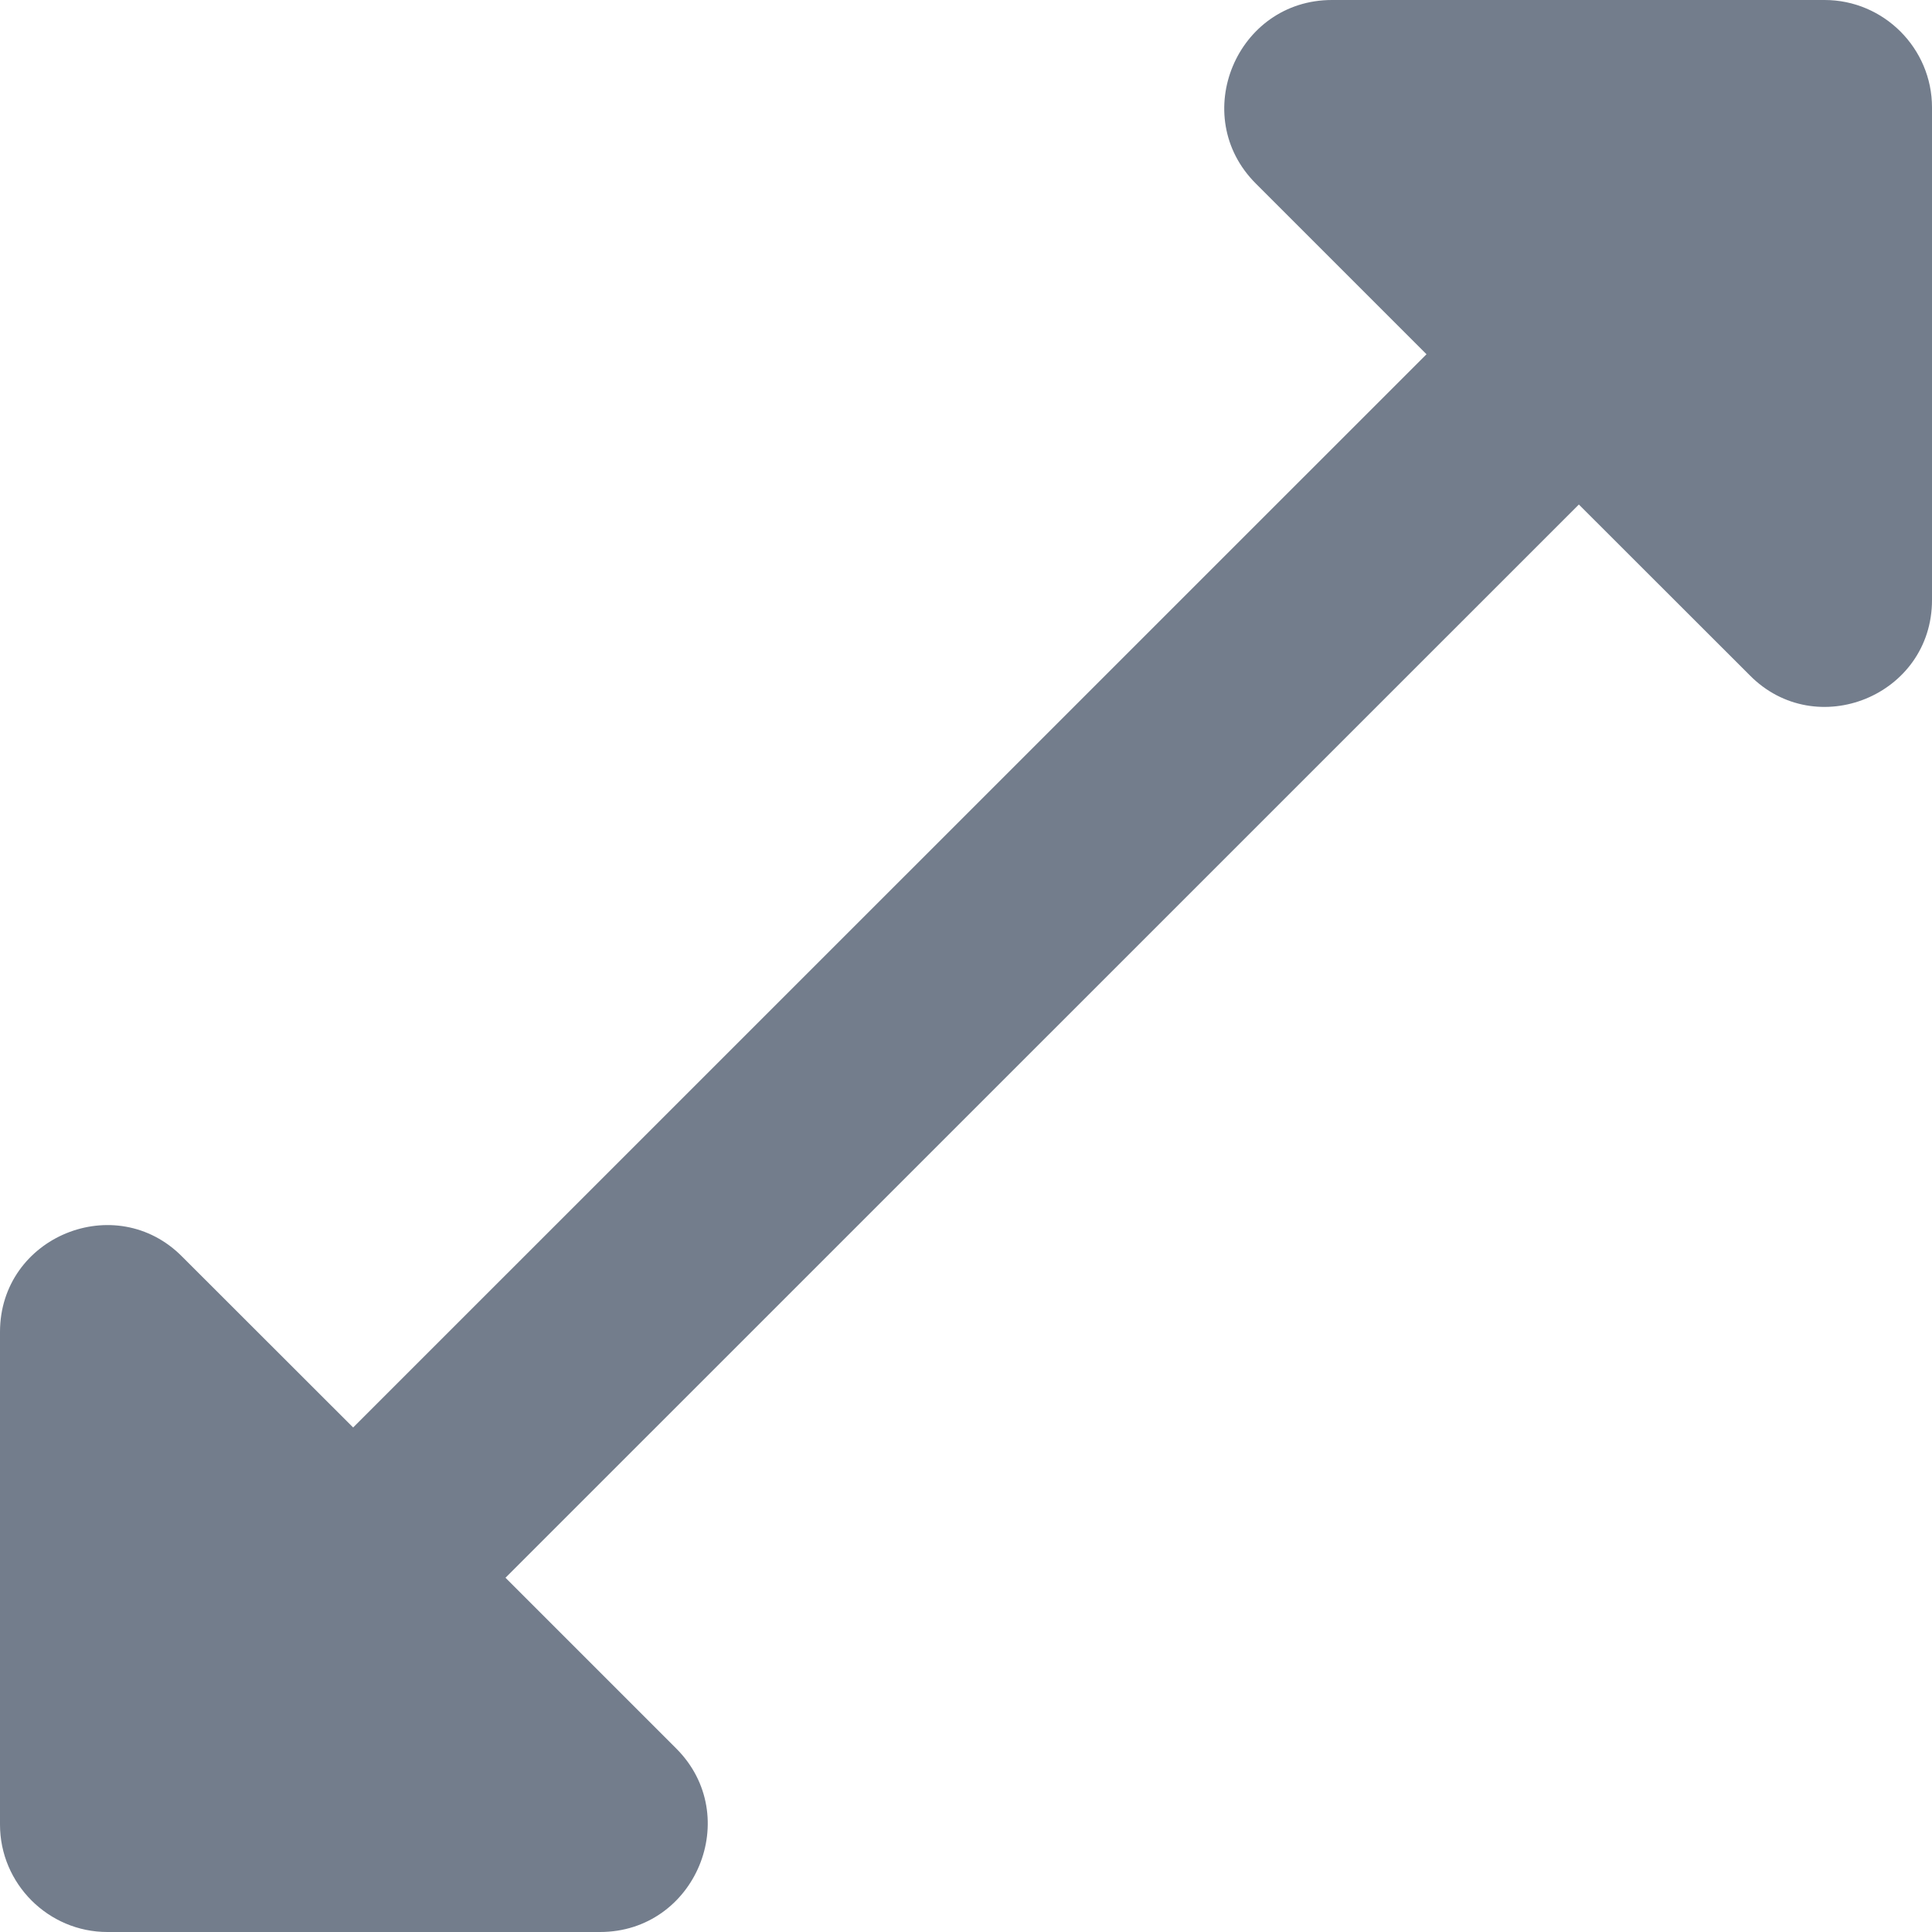
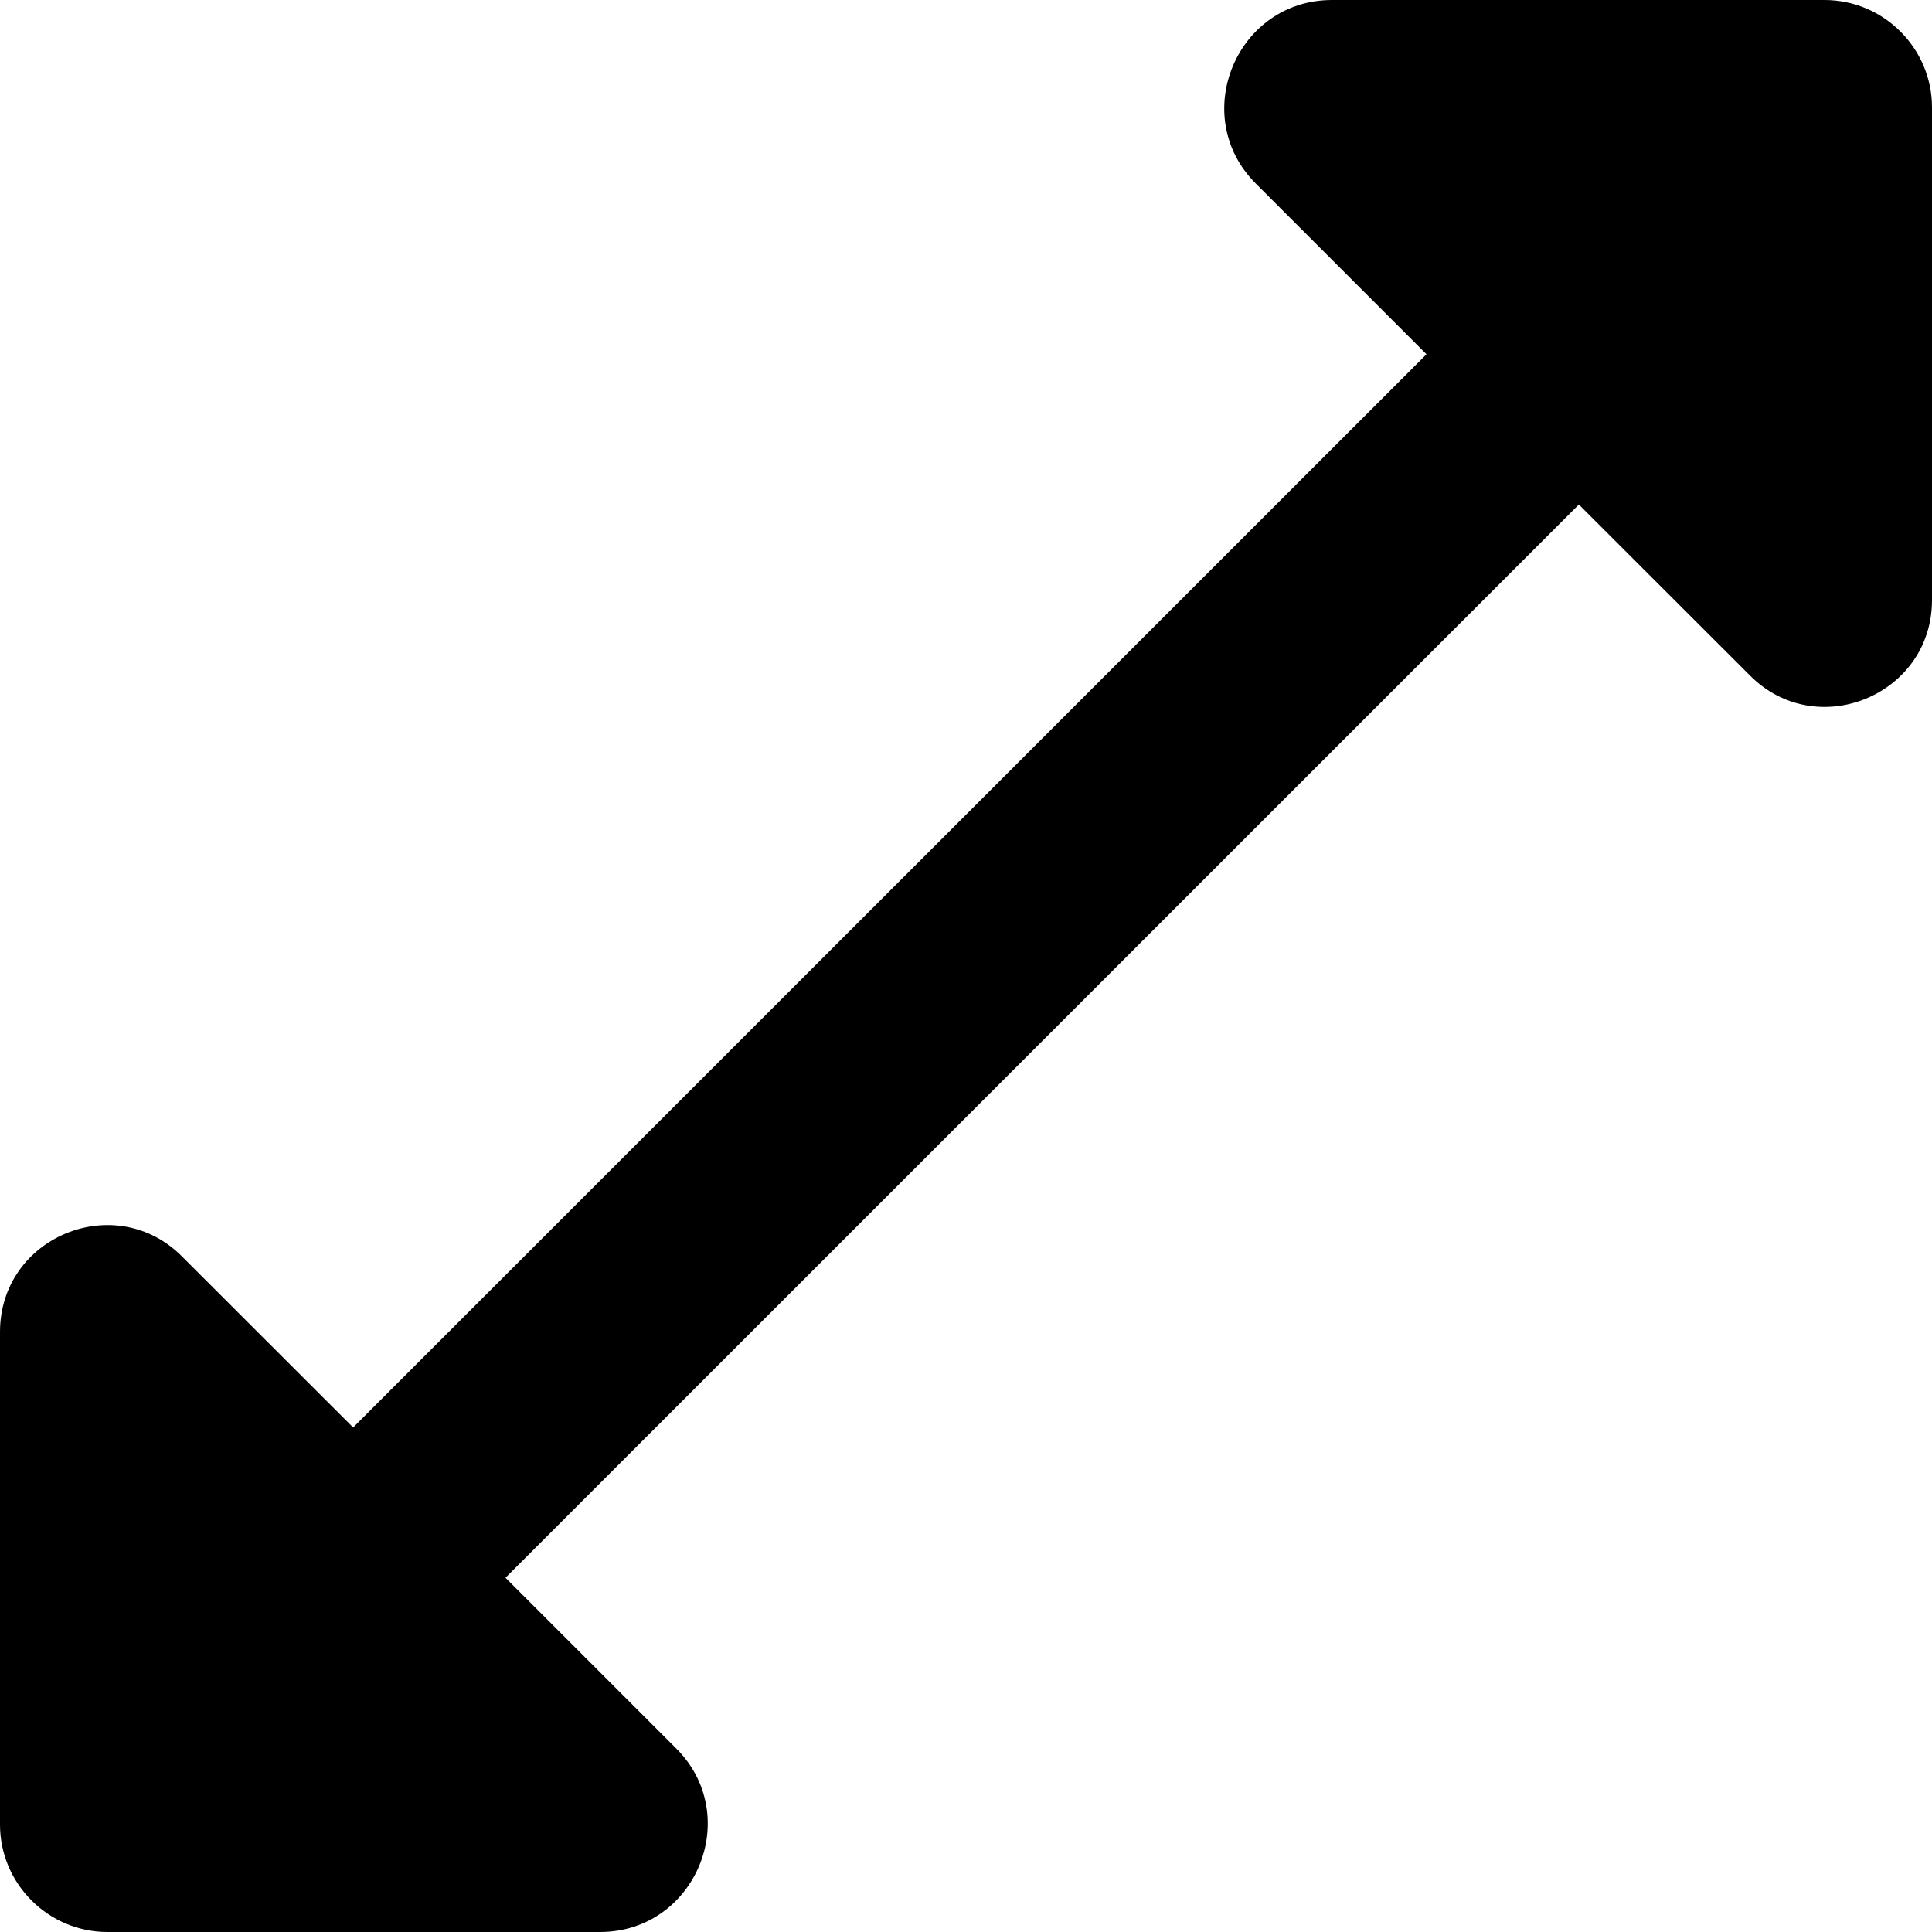
<svg xmlns="http://www.w3.org/2000/svg" width="14" height="14" viewBox="0 0 14 14" fill="none">
-   <path d="M14 4.348V0.778C14 0.35 13.65 0 13.222 0H9.652C8.96 0 8.61 0.84 9.1 1.33L10.337 2.567L2.559 10.344L1.322 9.108C0.84 8.618 0 8.96 0 9.652V13.222C0 13.65 0.35 14 0.778 14H4.348C5.04 14 5.39 13.16 4.9 12.67L3.663 11.433L11.441 3.656L12.678 4.892C13.16 5.382 14 5.04 14 4.348Z" fill="#737D8C" />
+   <path d="M14 4.348V0.778C14 0.35 13.65 0 13.222 0H9.652C8.96 0 8.61 0.84 9.1 1.33L10.337 2.567L2.559 10.344L1.322 9.108C0.84 8.618 0 8.96 0 9.652V13.222C0 13.65 0.35 14 0.778 14H4.348C5.04 14 5.39 13.16 4.9 12.67L3.663 11.433L11.441 3.656L12.678 4.892C13.16 5.382 14 5.04 14 4.348Z" fill="currentColor" />
</svg>
